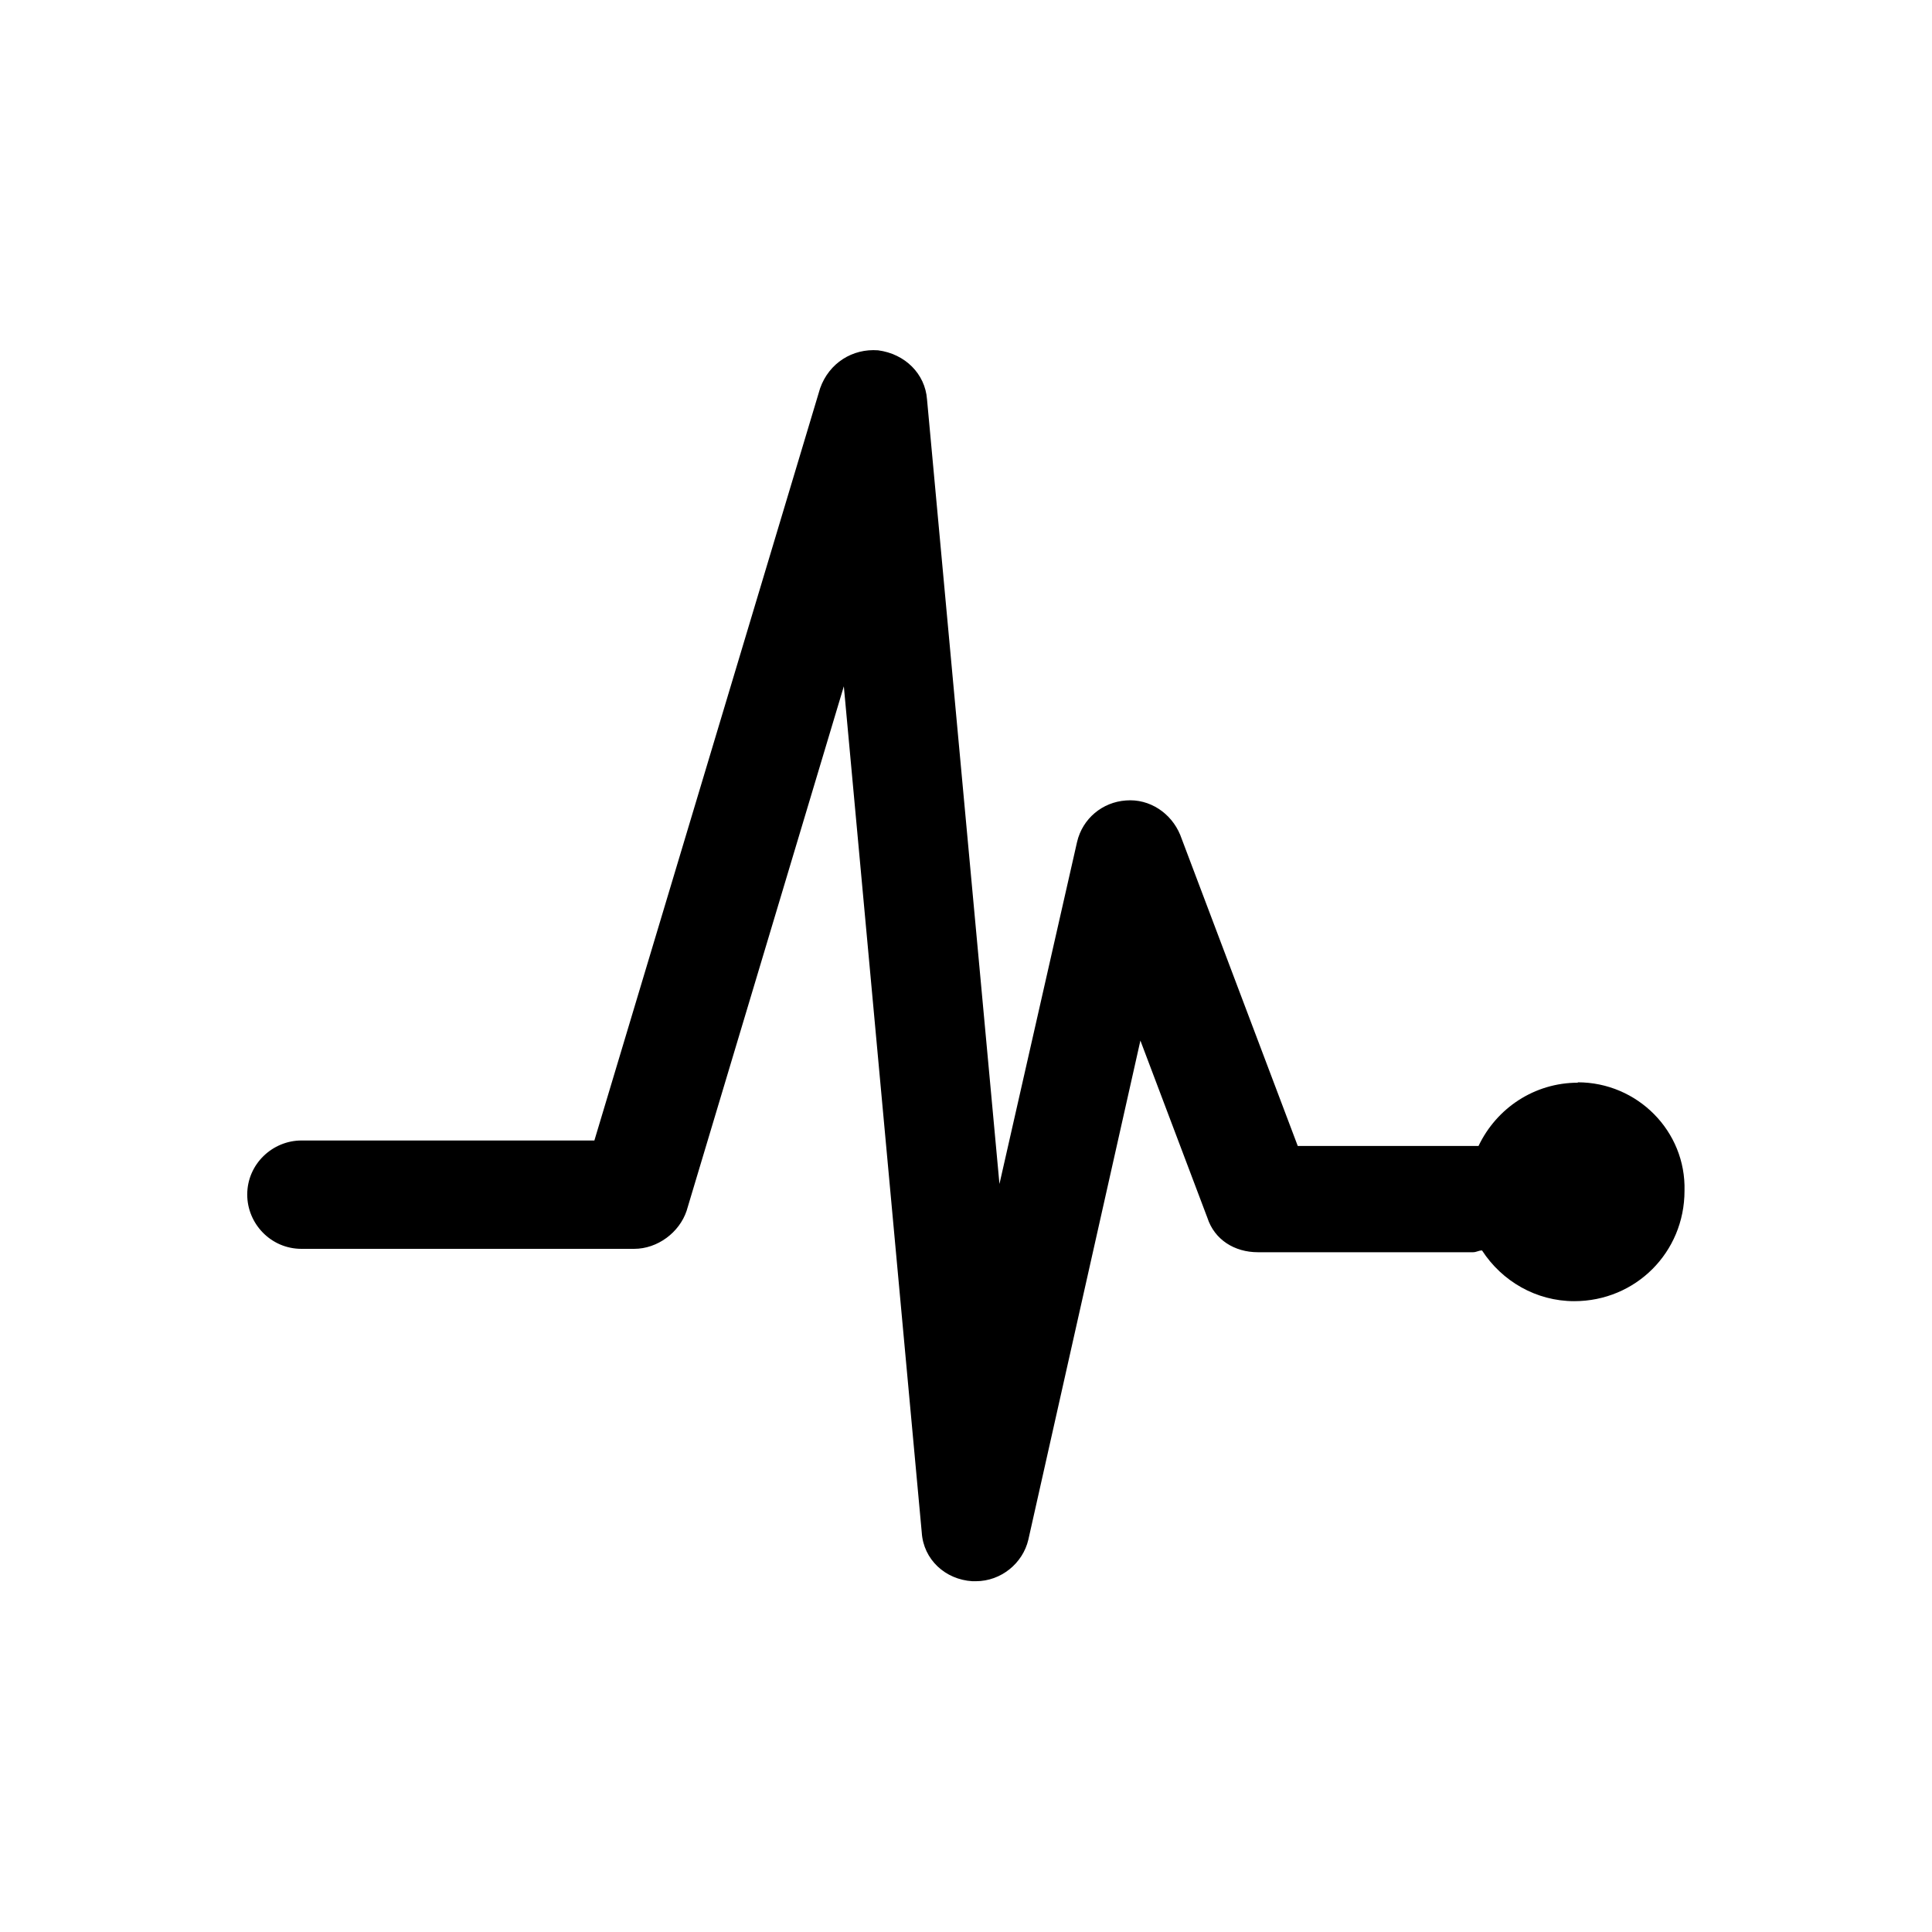
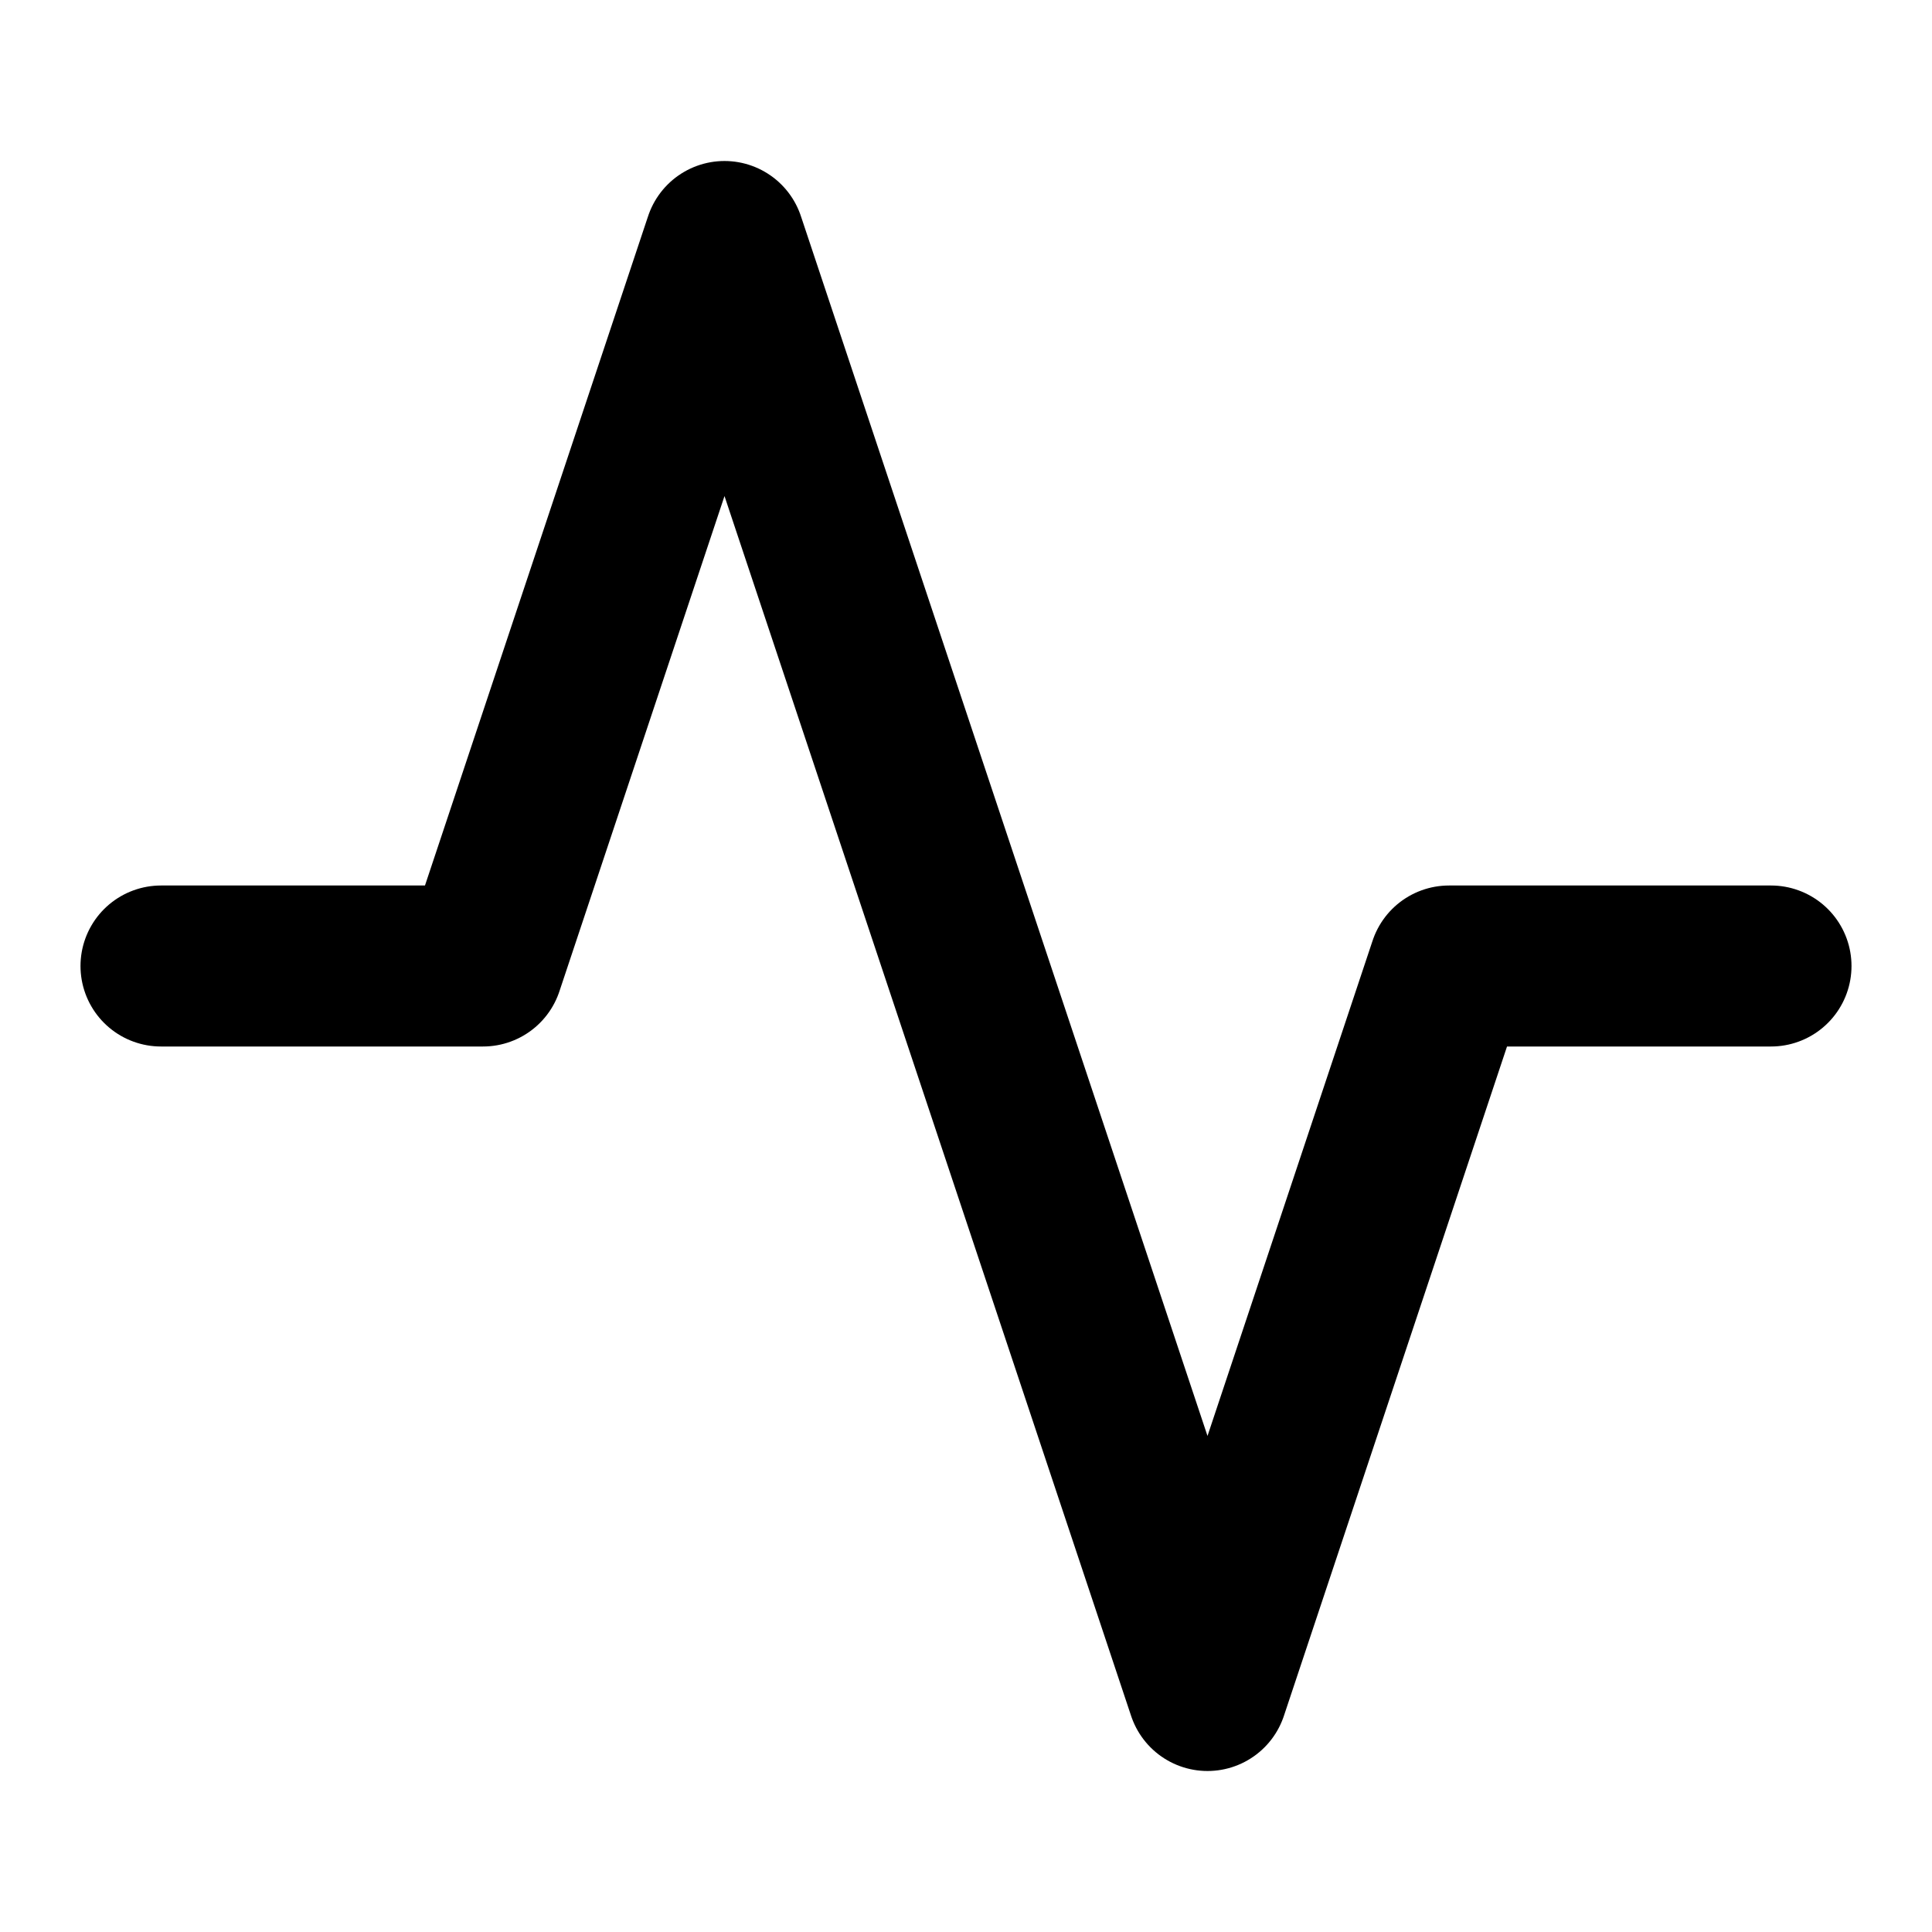
- <svg xmlns="http://www.w3.org/2000/svg" viewBox="0 0 60 60" fill-rule="evenodd" clip-rule="evenodd" stroke-linejoin="round" stroke-miterlimit="1.414">
-   <path d="M49.005 33.624c-1.348 0-2.527.786-3.088 1.965h-5.614l-3.65-9.66c-.28-.68-.954-1.13-1.684-1.07-.73.05-1.35.56-1.52 1.29l-2.41 10.62-2.25-24.37c-.06-.79-.68-1.41-1.52-1.52-.79-.06-1.52.39-1.8 1.18l-7.01 23.36H9.362c-.898 0-1.684.73-1.684 1.68 0 .9.73 1.685 1.685 1.685h10.33c.73 0 1.405-.51 1.63-1.18l4.883-16.29 2.42 26.28c.054.84.73 1.46 1.57 1.512h.11c.786 0 1.46-.56 1.63-1.29l3.48-15.5 2.08 5.503c.22.68.84 1.07 1.57 1.07h6.68c.11 0 .17-.055.28-.055.62.957 1.683 1.575 2.863 1.575 1.91 0 3.425-1.518 3.425-3.427.05-1.85-1.46-3.37-3.32-3.37z" />
+ <svg xmlns="http://www.w3.org/2000/svg" viewBox="0 0 24 24" fill="none" stroke="currentColor" stroke-width="2" stroke-linecap="round" stroke-linejoin="round">
+   <polyline points="22 12 18 12 15 21 9 3 6 12 2 12" />
</svg>
